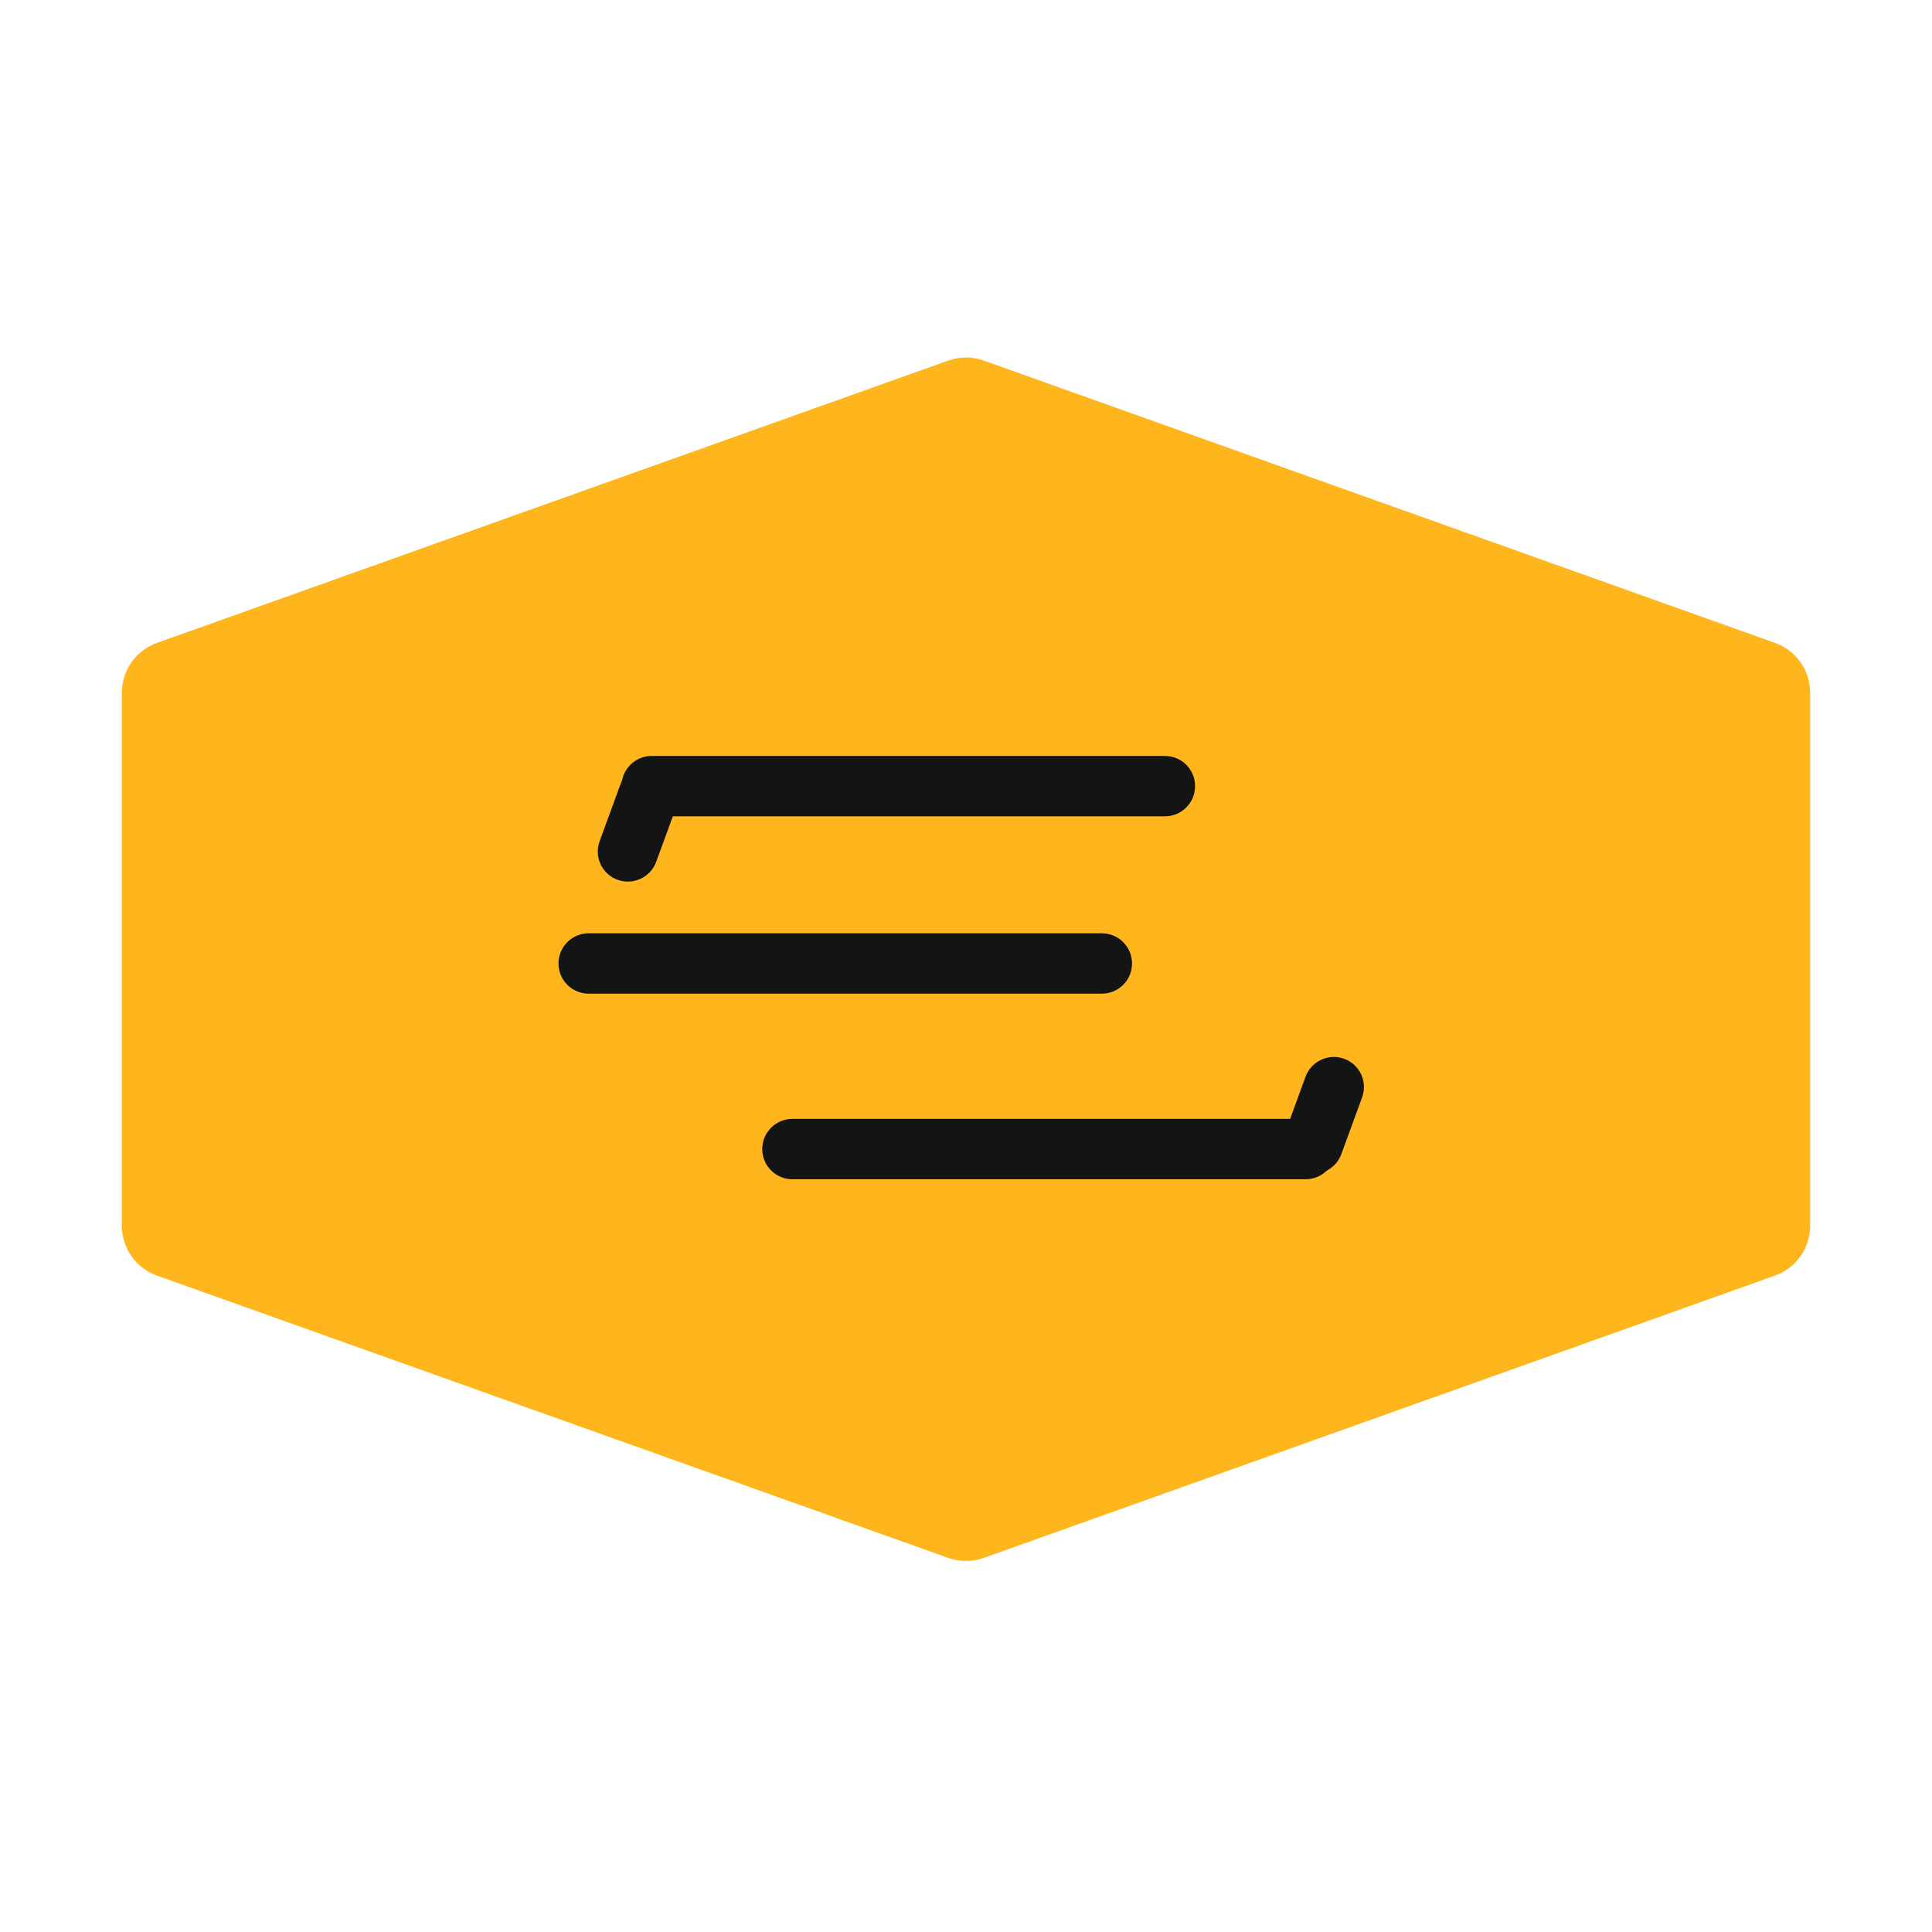
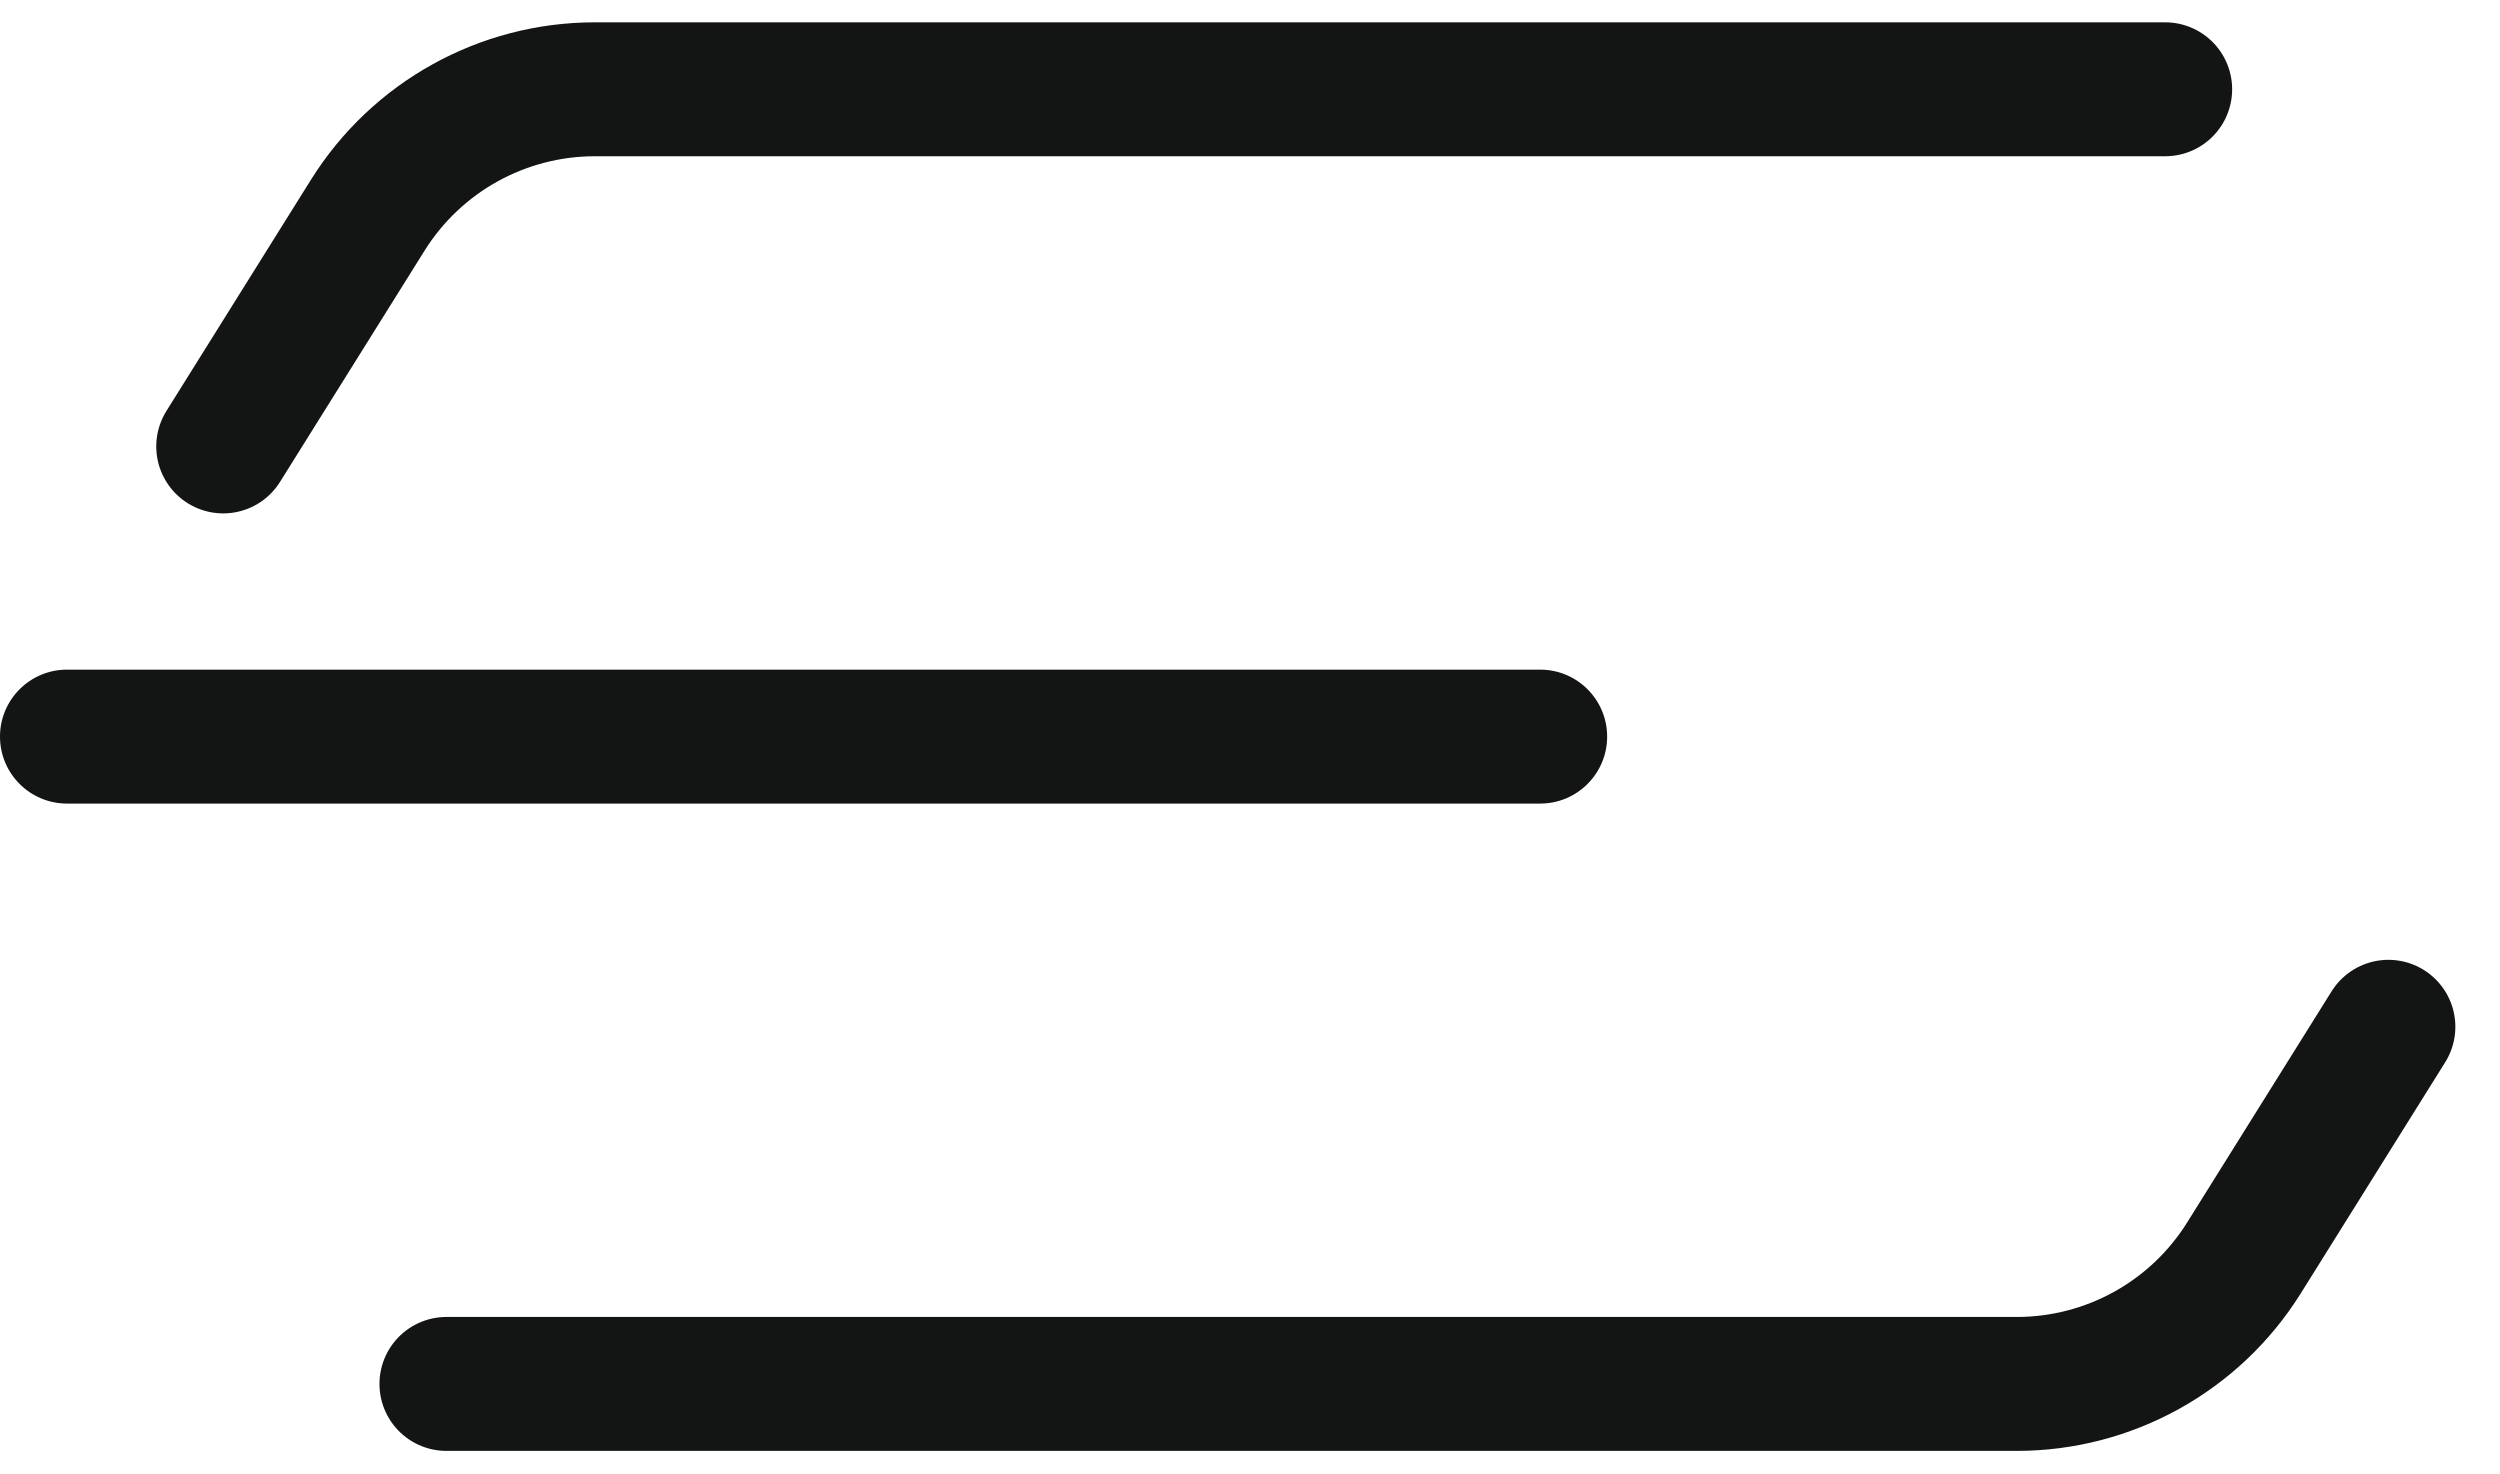
- <svg xmlns="http://www.w3.org/2000/svg" viewBox="0 0 128 128">
-   <g fill="#FFB61D" fill-rule="evenodd">
-     <path stroke="#FFB61D" d="M65.008 24.36l52.426 18.705a3 3 0 011.992 2.826v35.322a3 3 0 01-1.992 2.826l-52.426 18.705a3 3 0 01-2.016 0L10.566 84.04a3 3 0 01-1.992-2.826V45.891a3 3 0 011.992-2.826L62.992 24.36a3 3 0 012.016 0z" />
-     <g fill="#131414    " transform="translate(37 50)">
-       <g transform="translate(1.788 .083)">
-         <rect width="38" height="4" x="2.39" rx="2" />
-         <path d="M6.063 3.251L4.689 7.01a2.002 2.002 0 01-2.56 1.196 1.986 1.986 0 01-1.192-2.55l1.374-3.758A2.002 2.002 0 014.871.7a1.986 1.986 0 011.192 2.55z" />
-       </g>
-       <rect width="38" height="4" y="11.833" rx="2" />
-       <g transform="translate(13.5 19)">
-         <rect width="38" height="4" y="5.129" rx="2" />
-         <path d="M39.744 3.698l-1.374 3.76a2 2 0 01-2.56 1.195 1.989 1.989 0 01-1.191-2.552l1.374-3.76a2 2 0 012.56-1.195 1.989 1.989 0 011.191 2.552z" />
-       </g>
-     </g>
-   </g>
+ <svg viewBox="0 0 56 33" fill="none">
+   <path d="M10 31h35.175a6 6 0 005.088-2.82L53.5 23" stroke="#131414" stroke-width="3" stroke-linecap="round" stroke-linejoin="round" />
+   <rect y="15" width="36" height="3" rx="1.5" fill="#131414" />
+   <path d="M48.5 2H13.325a6 6 0 00-5.087 2.82L5 10" stroke="#131414" stroke-width="3" stroke-linecap="round" stroke-linejoin="round" />
</svg>
